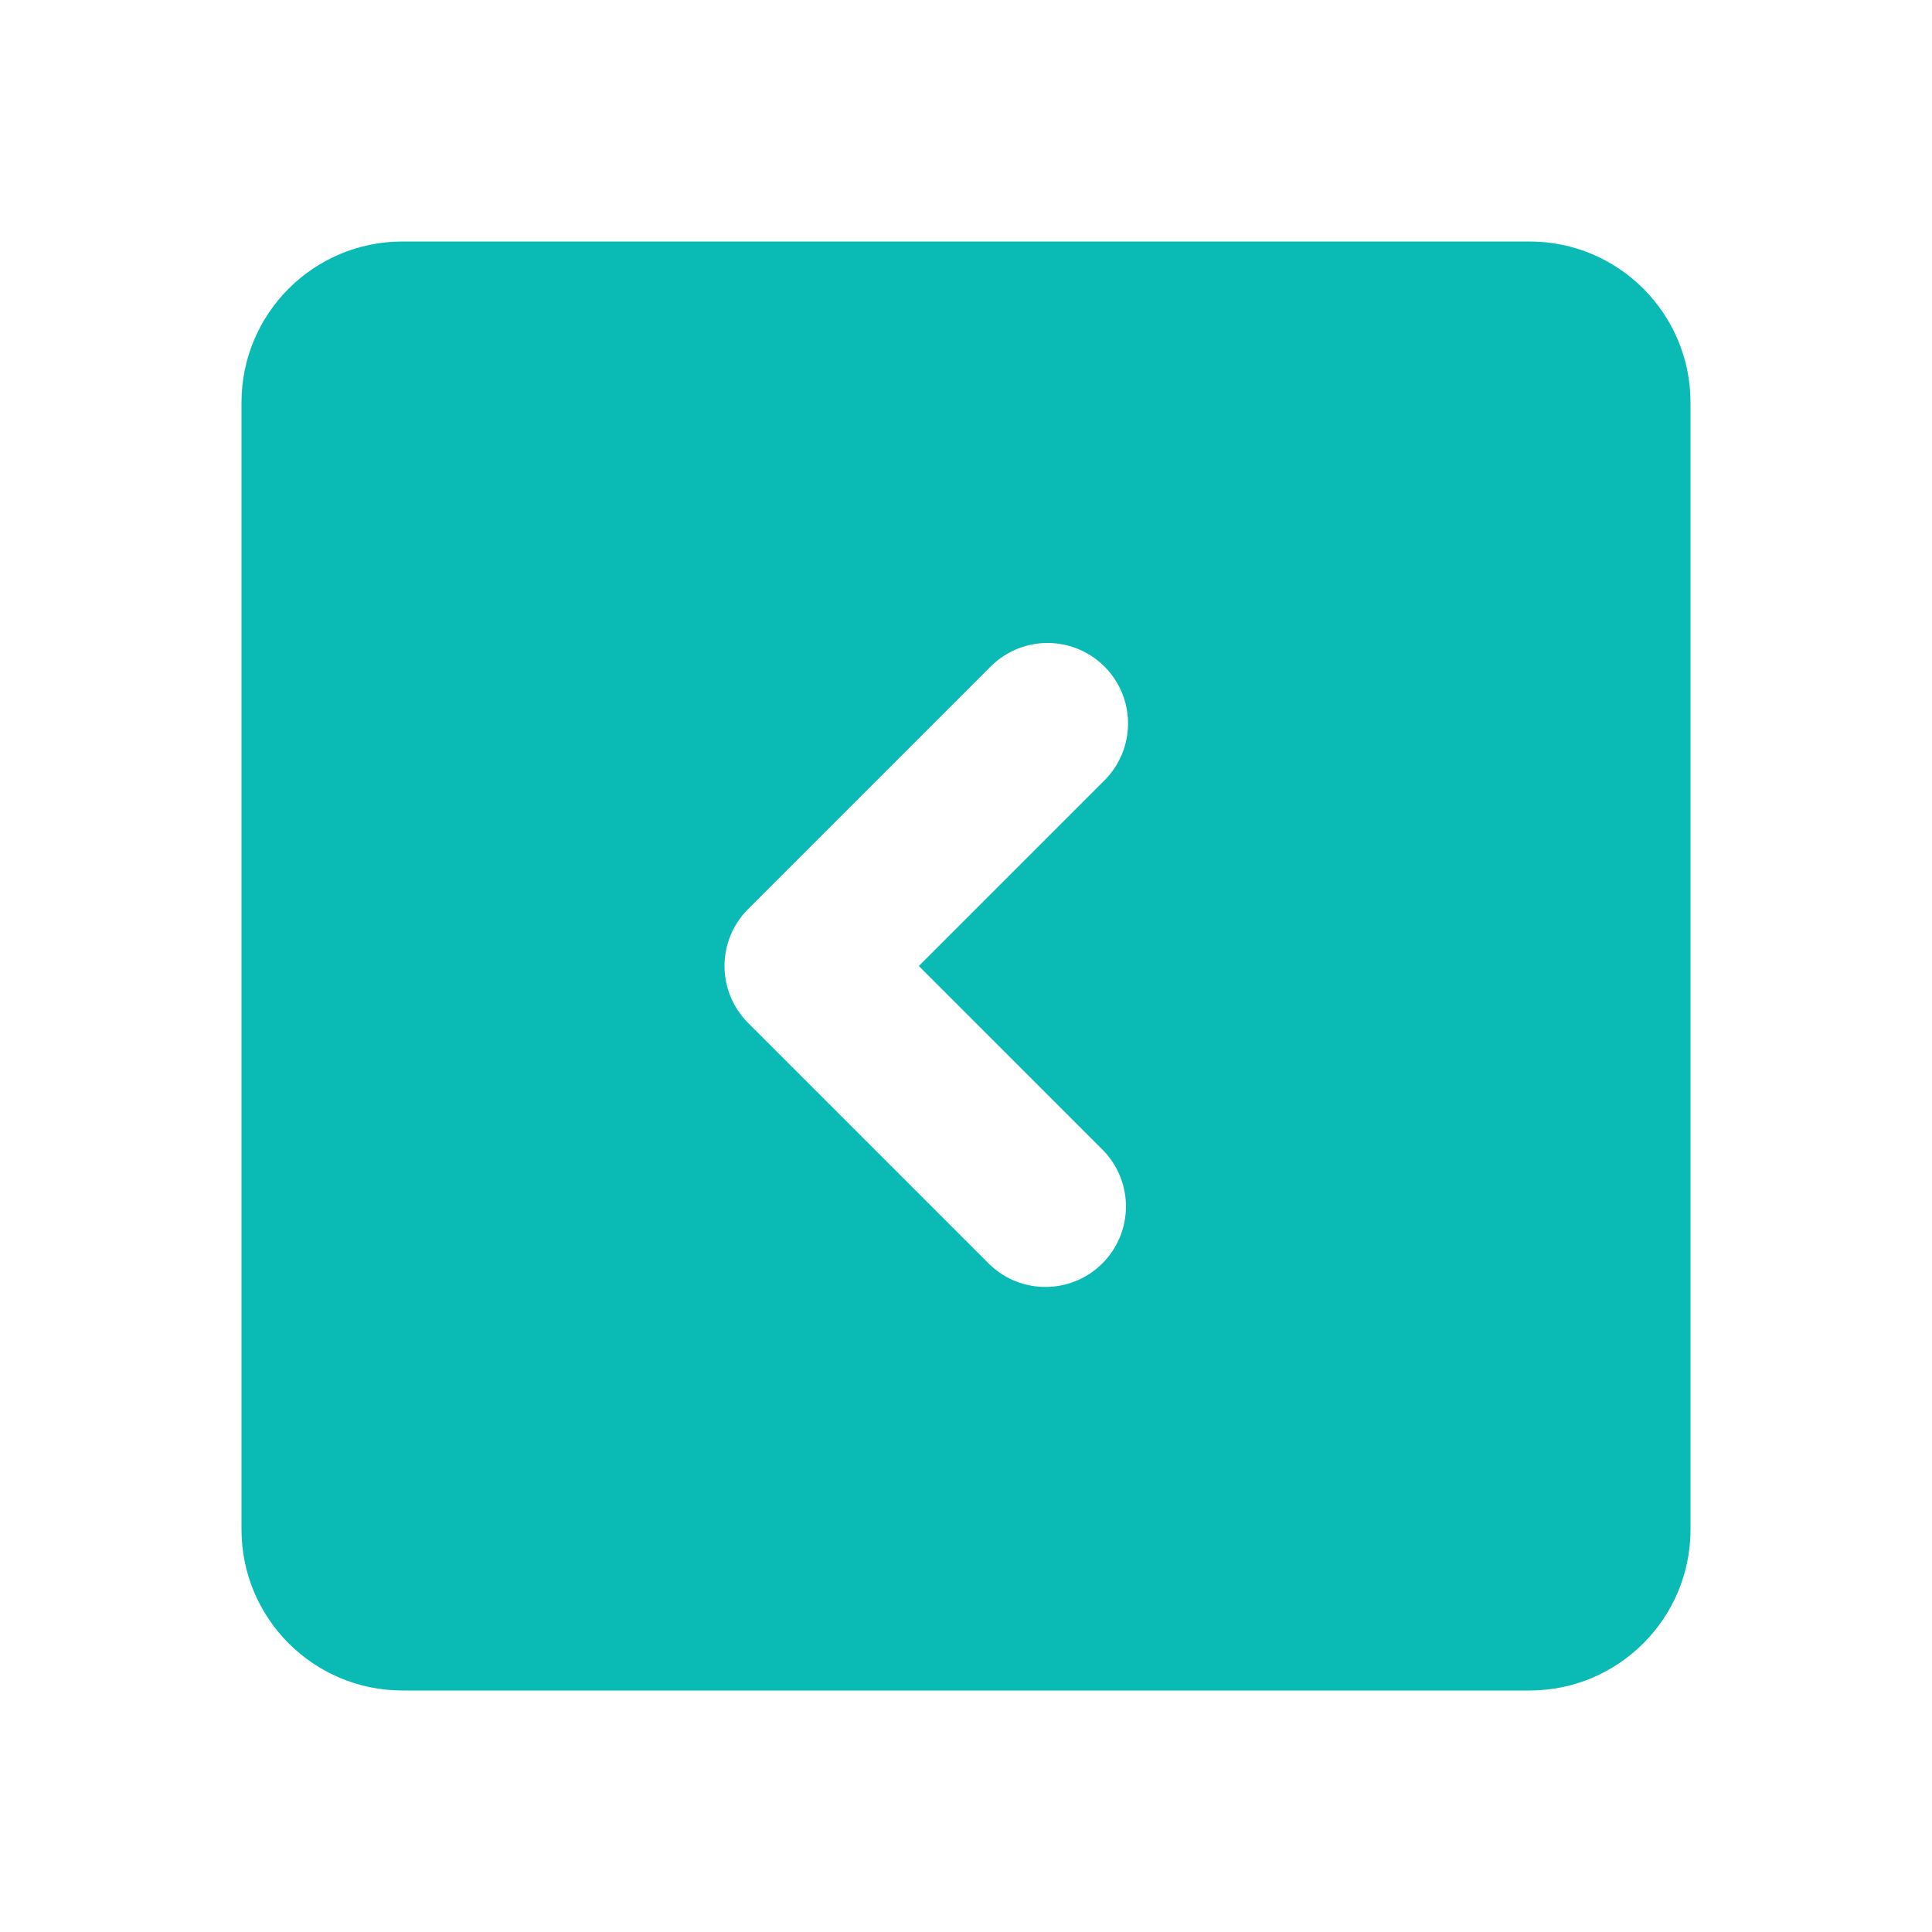
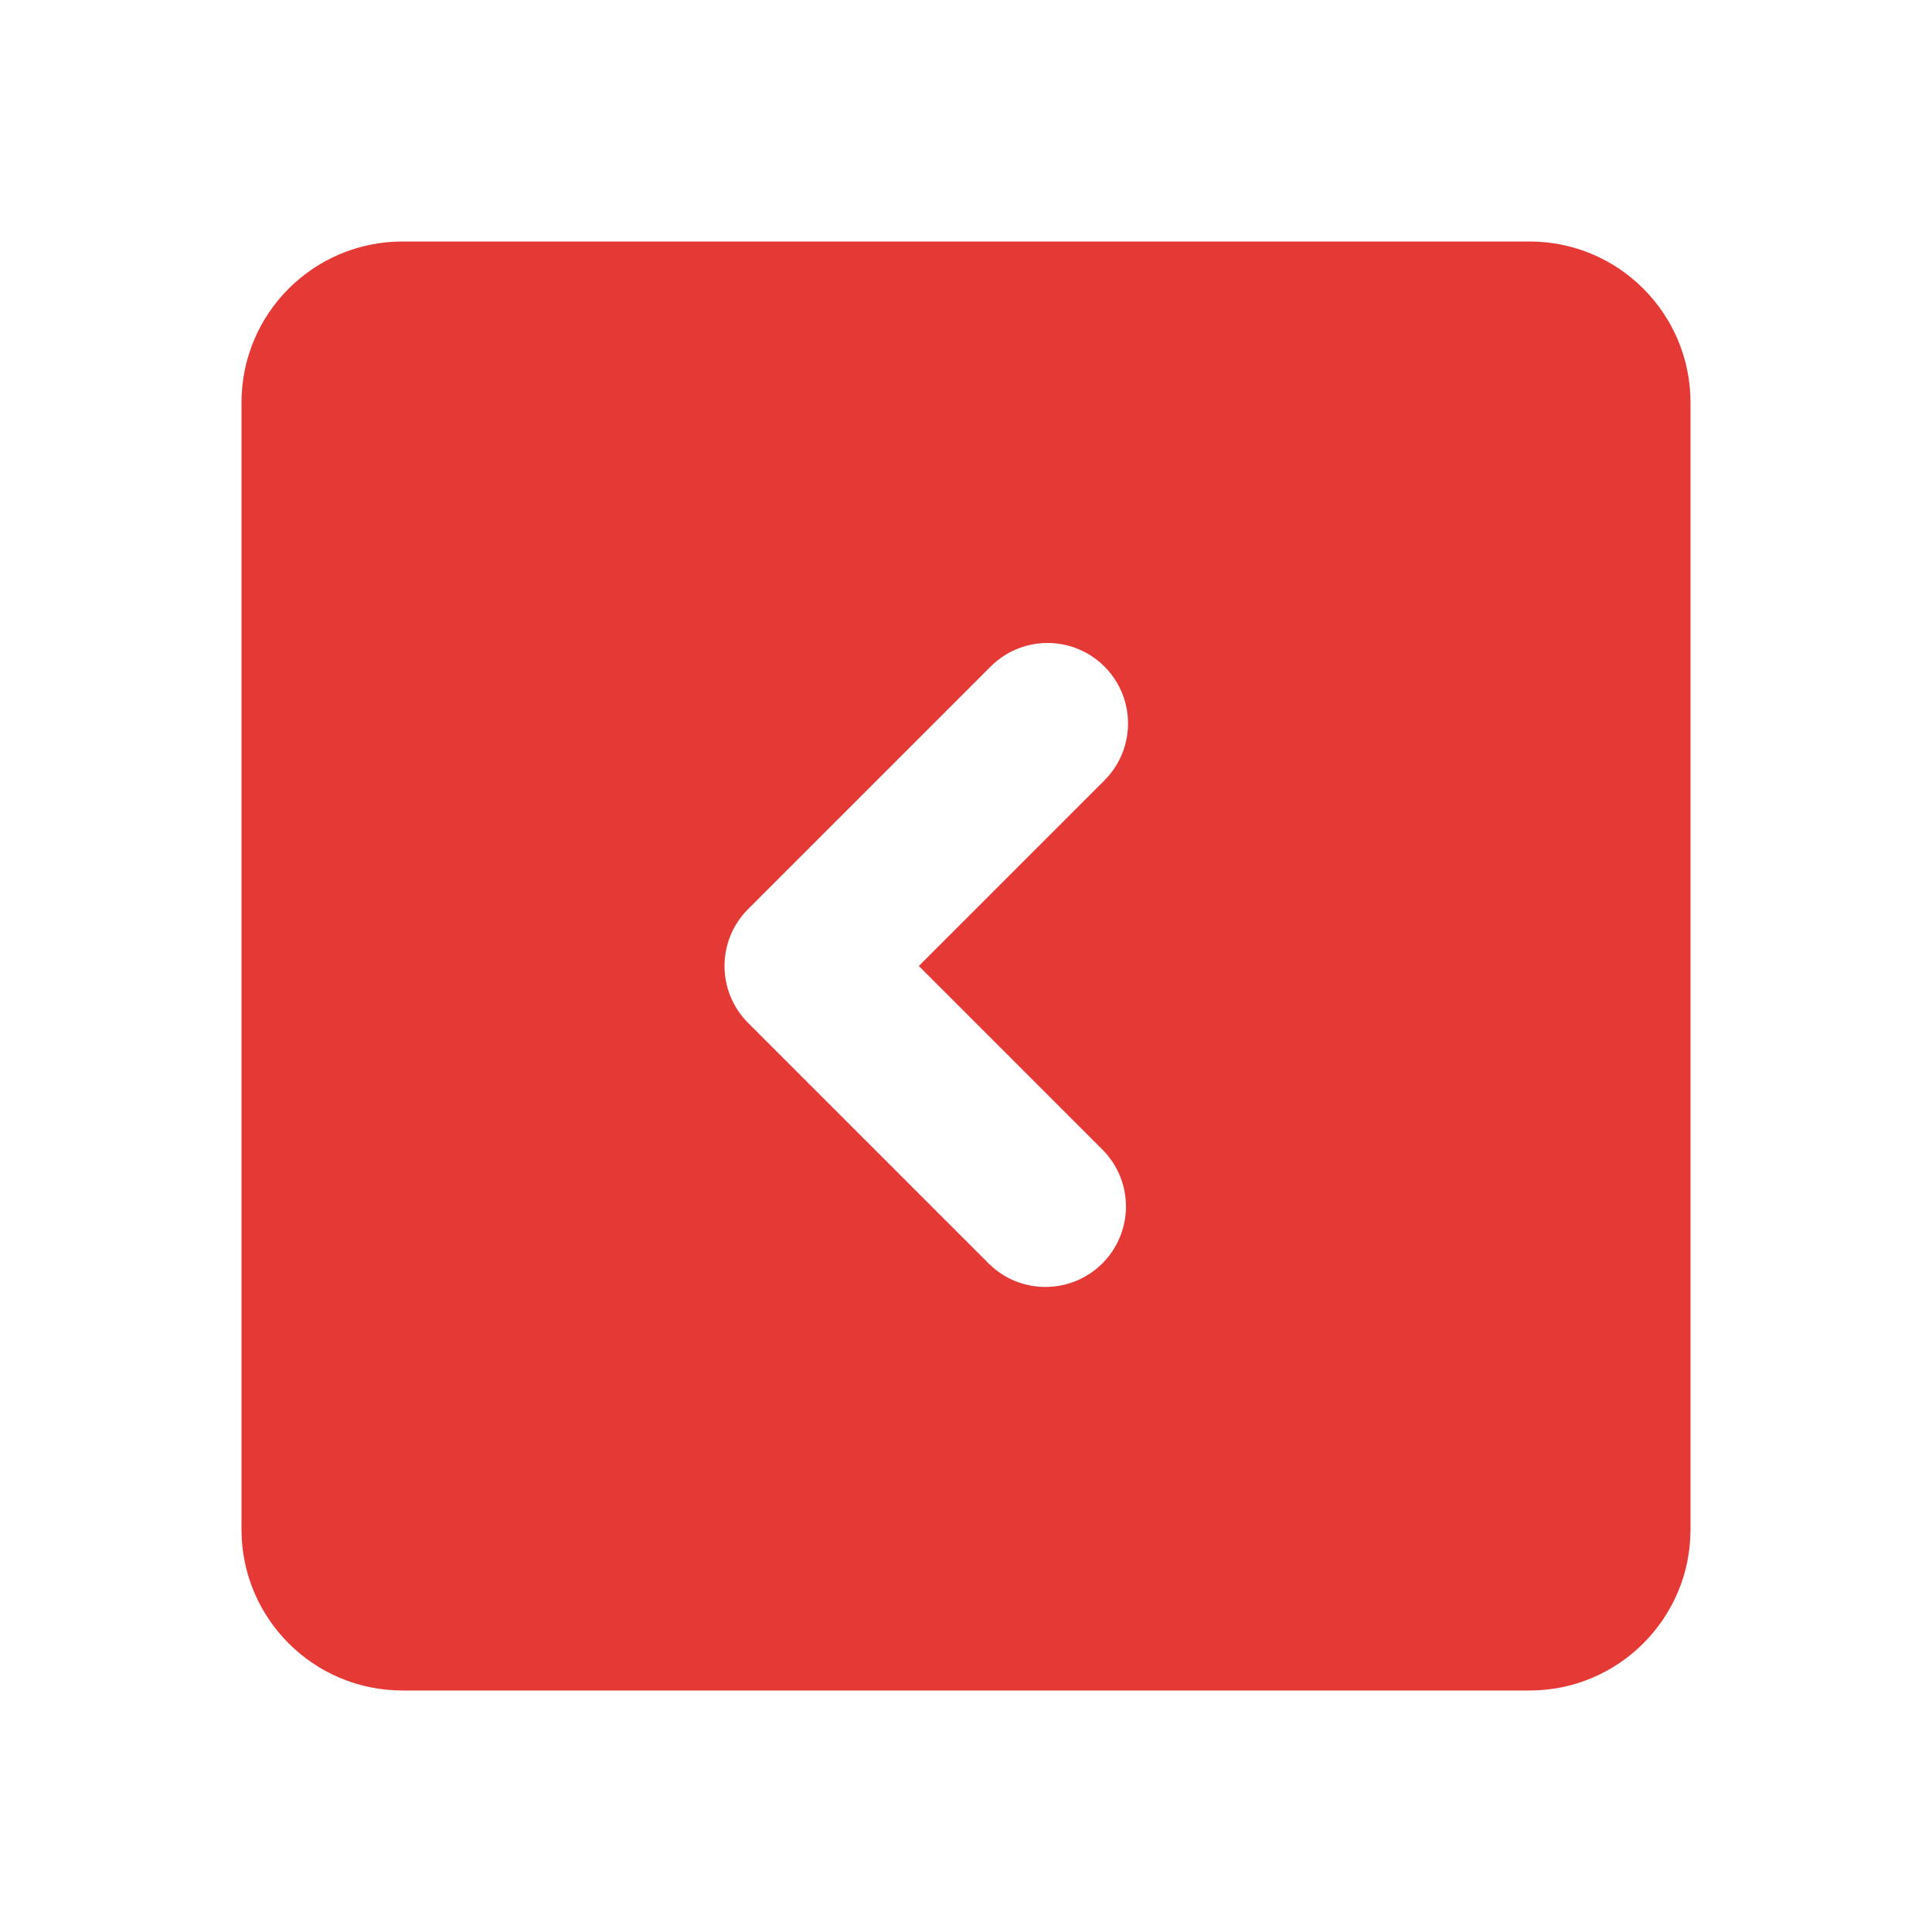
<svg xmlns="http://www.w3.org/2000/svg" viewBox="0 0 1024 1024" version="1.1" width="200" height="200">
-   <path d="M213.333 128h597.334A85.333 85.333 0 0 1 896 213.333v597.334A85.333 85.333 0 0 1 810.667 896H213.333A85.333 85.333 0 0 1 128 810.667V213.333A85.333 85.333 0 0 1 213.333 128z m371.499 286.165a42.667 42.667 0 1 0-60.33-60.33l-128 128a42.667 42.667 0 0 0 0 60.33l128 128a42.667 42.667 0 0 0 60.33-60.33L486.997 512l97.835-97.835z" fill="rgb(10, 186, 181)">
+   <path d="M213.333 128h597.334A85.333 85.333 0 0 1 896 213.333v597.334A85.333 85.333 0 0 1 810.667 896H213.333A85.333 85.333 0 0 1 128 810.667V213.333A85.333 85.333 0 0 1 213.333 128z m371.499 286.165a42.667 42.667 0 1 0-60.33-60.33l-128 128a42.667 42.667 0 0 0 0 60.33l128 128a42.667 42.667 0 0 0 60.33-60.33L486.997 512l97.835-97.835z" fill="#E53935">
</path>
</svg>
